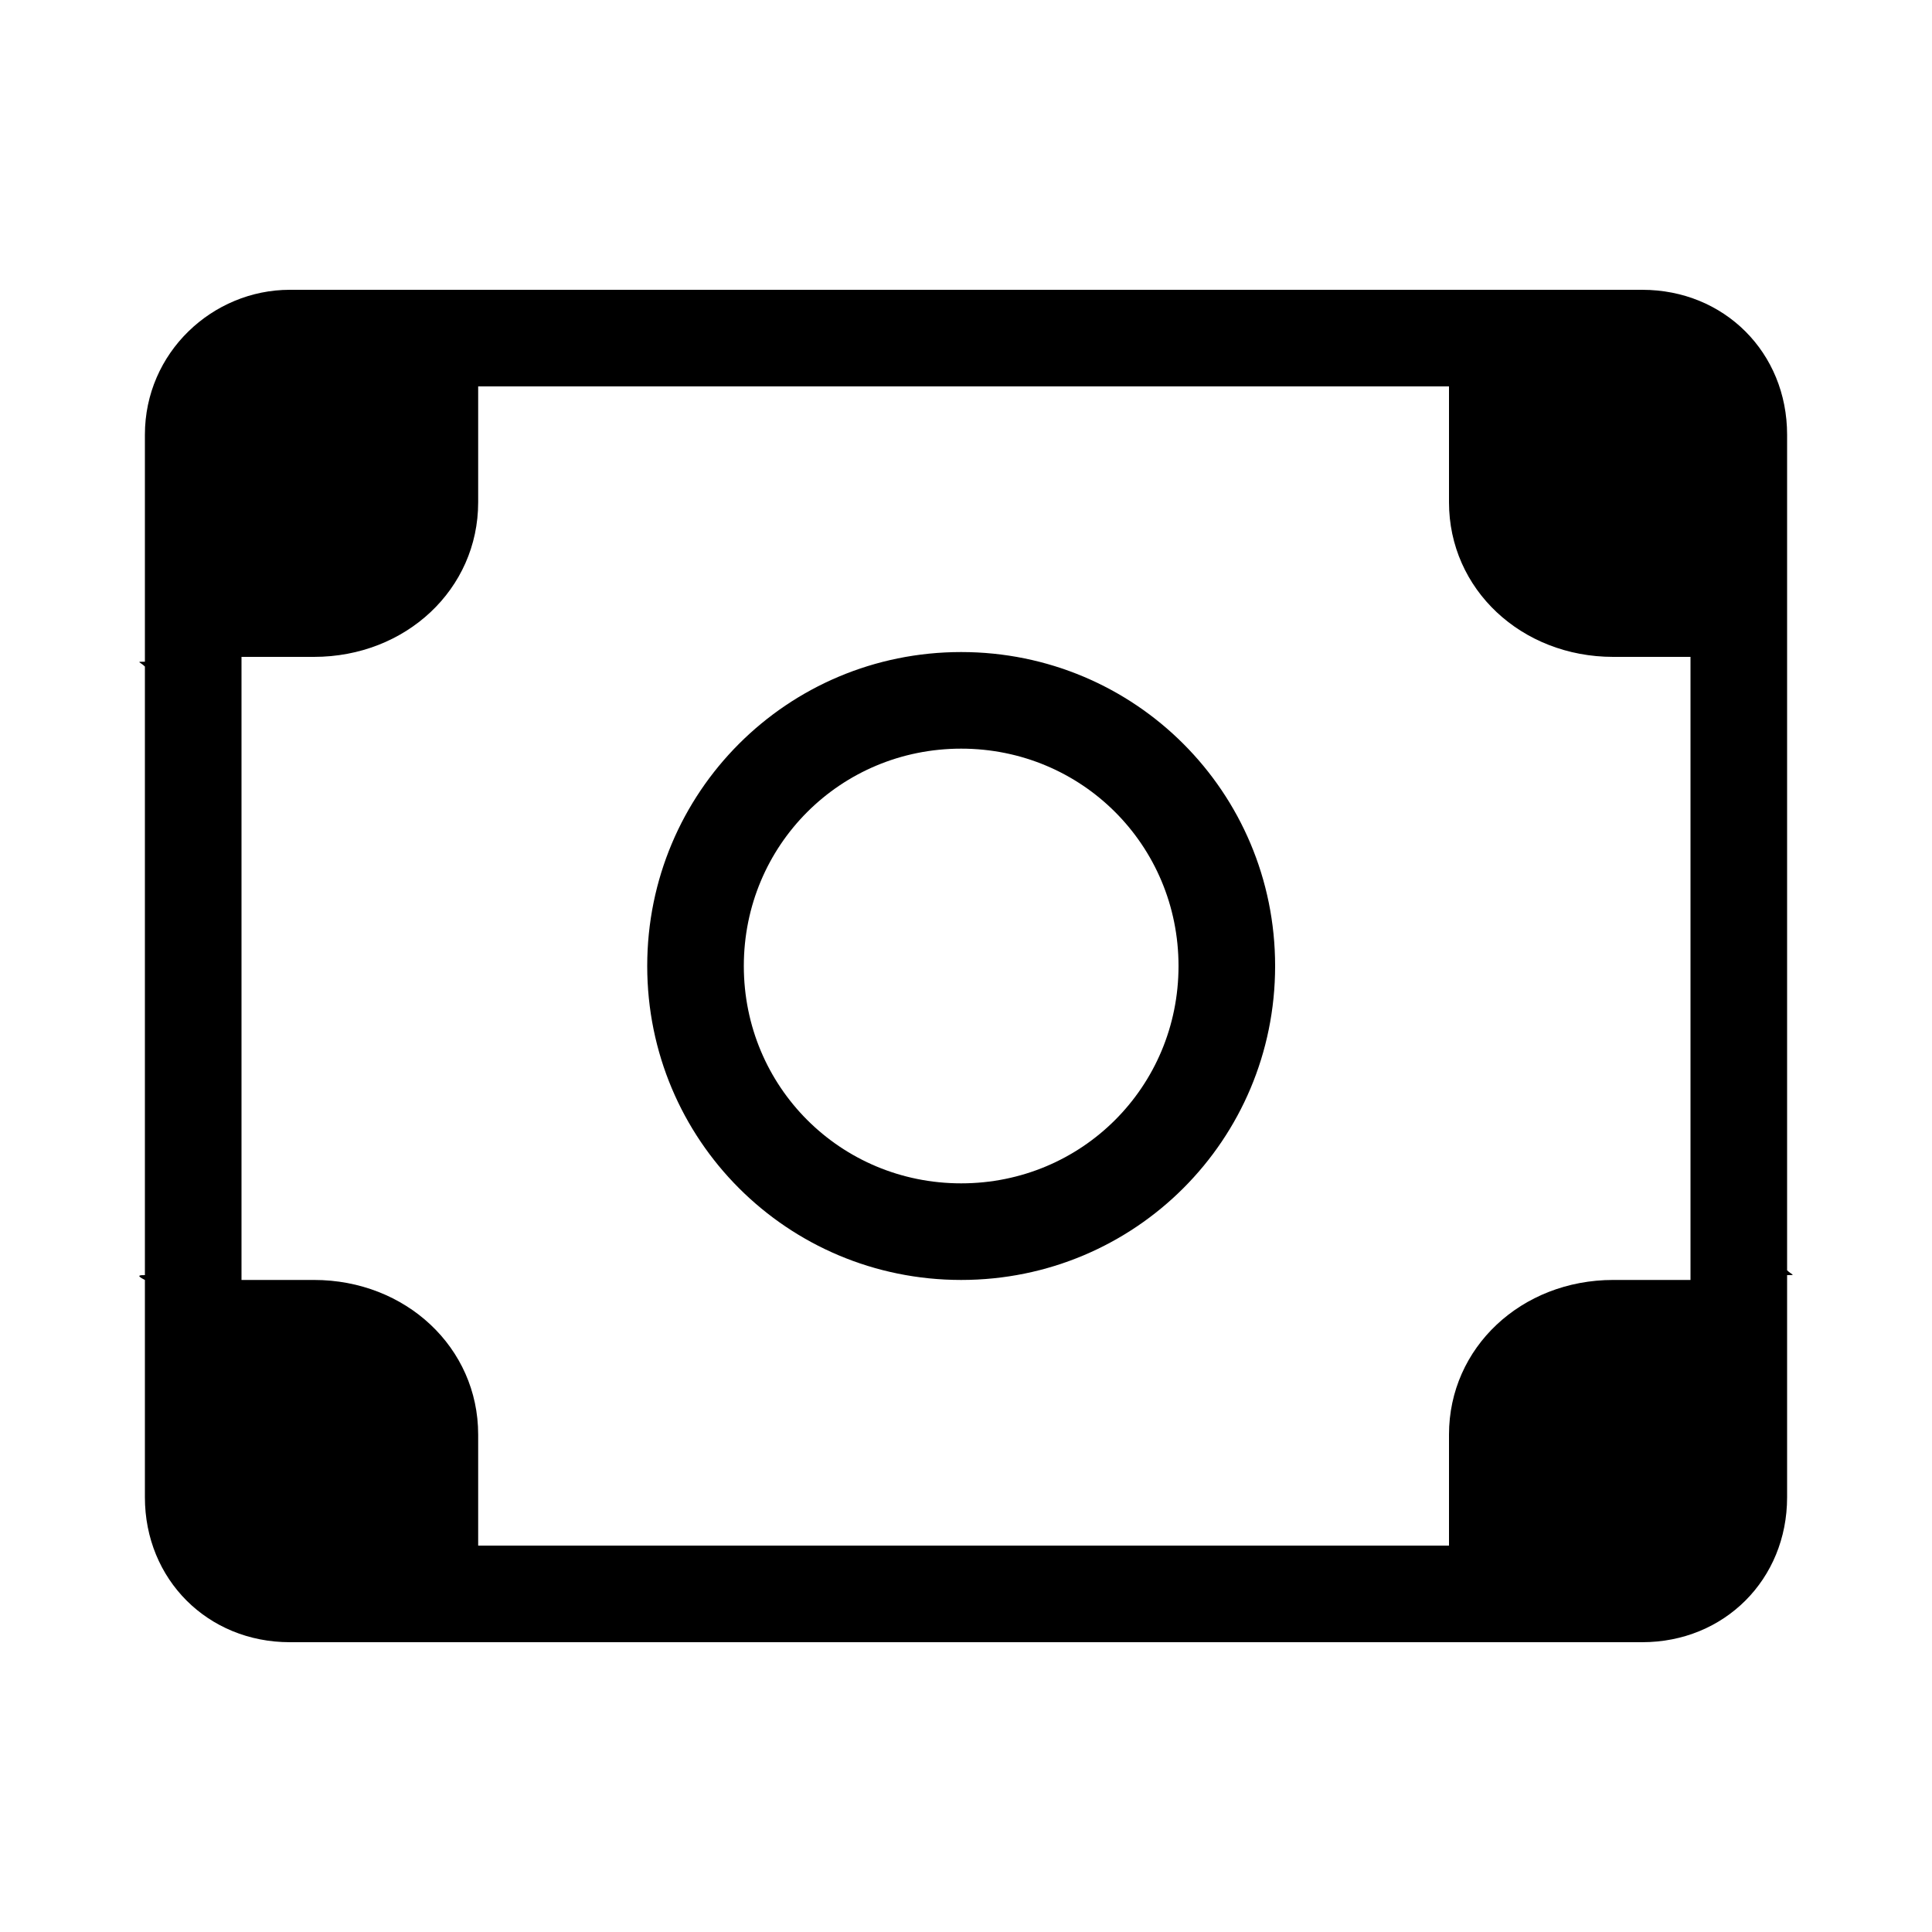
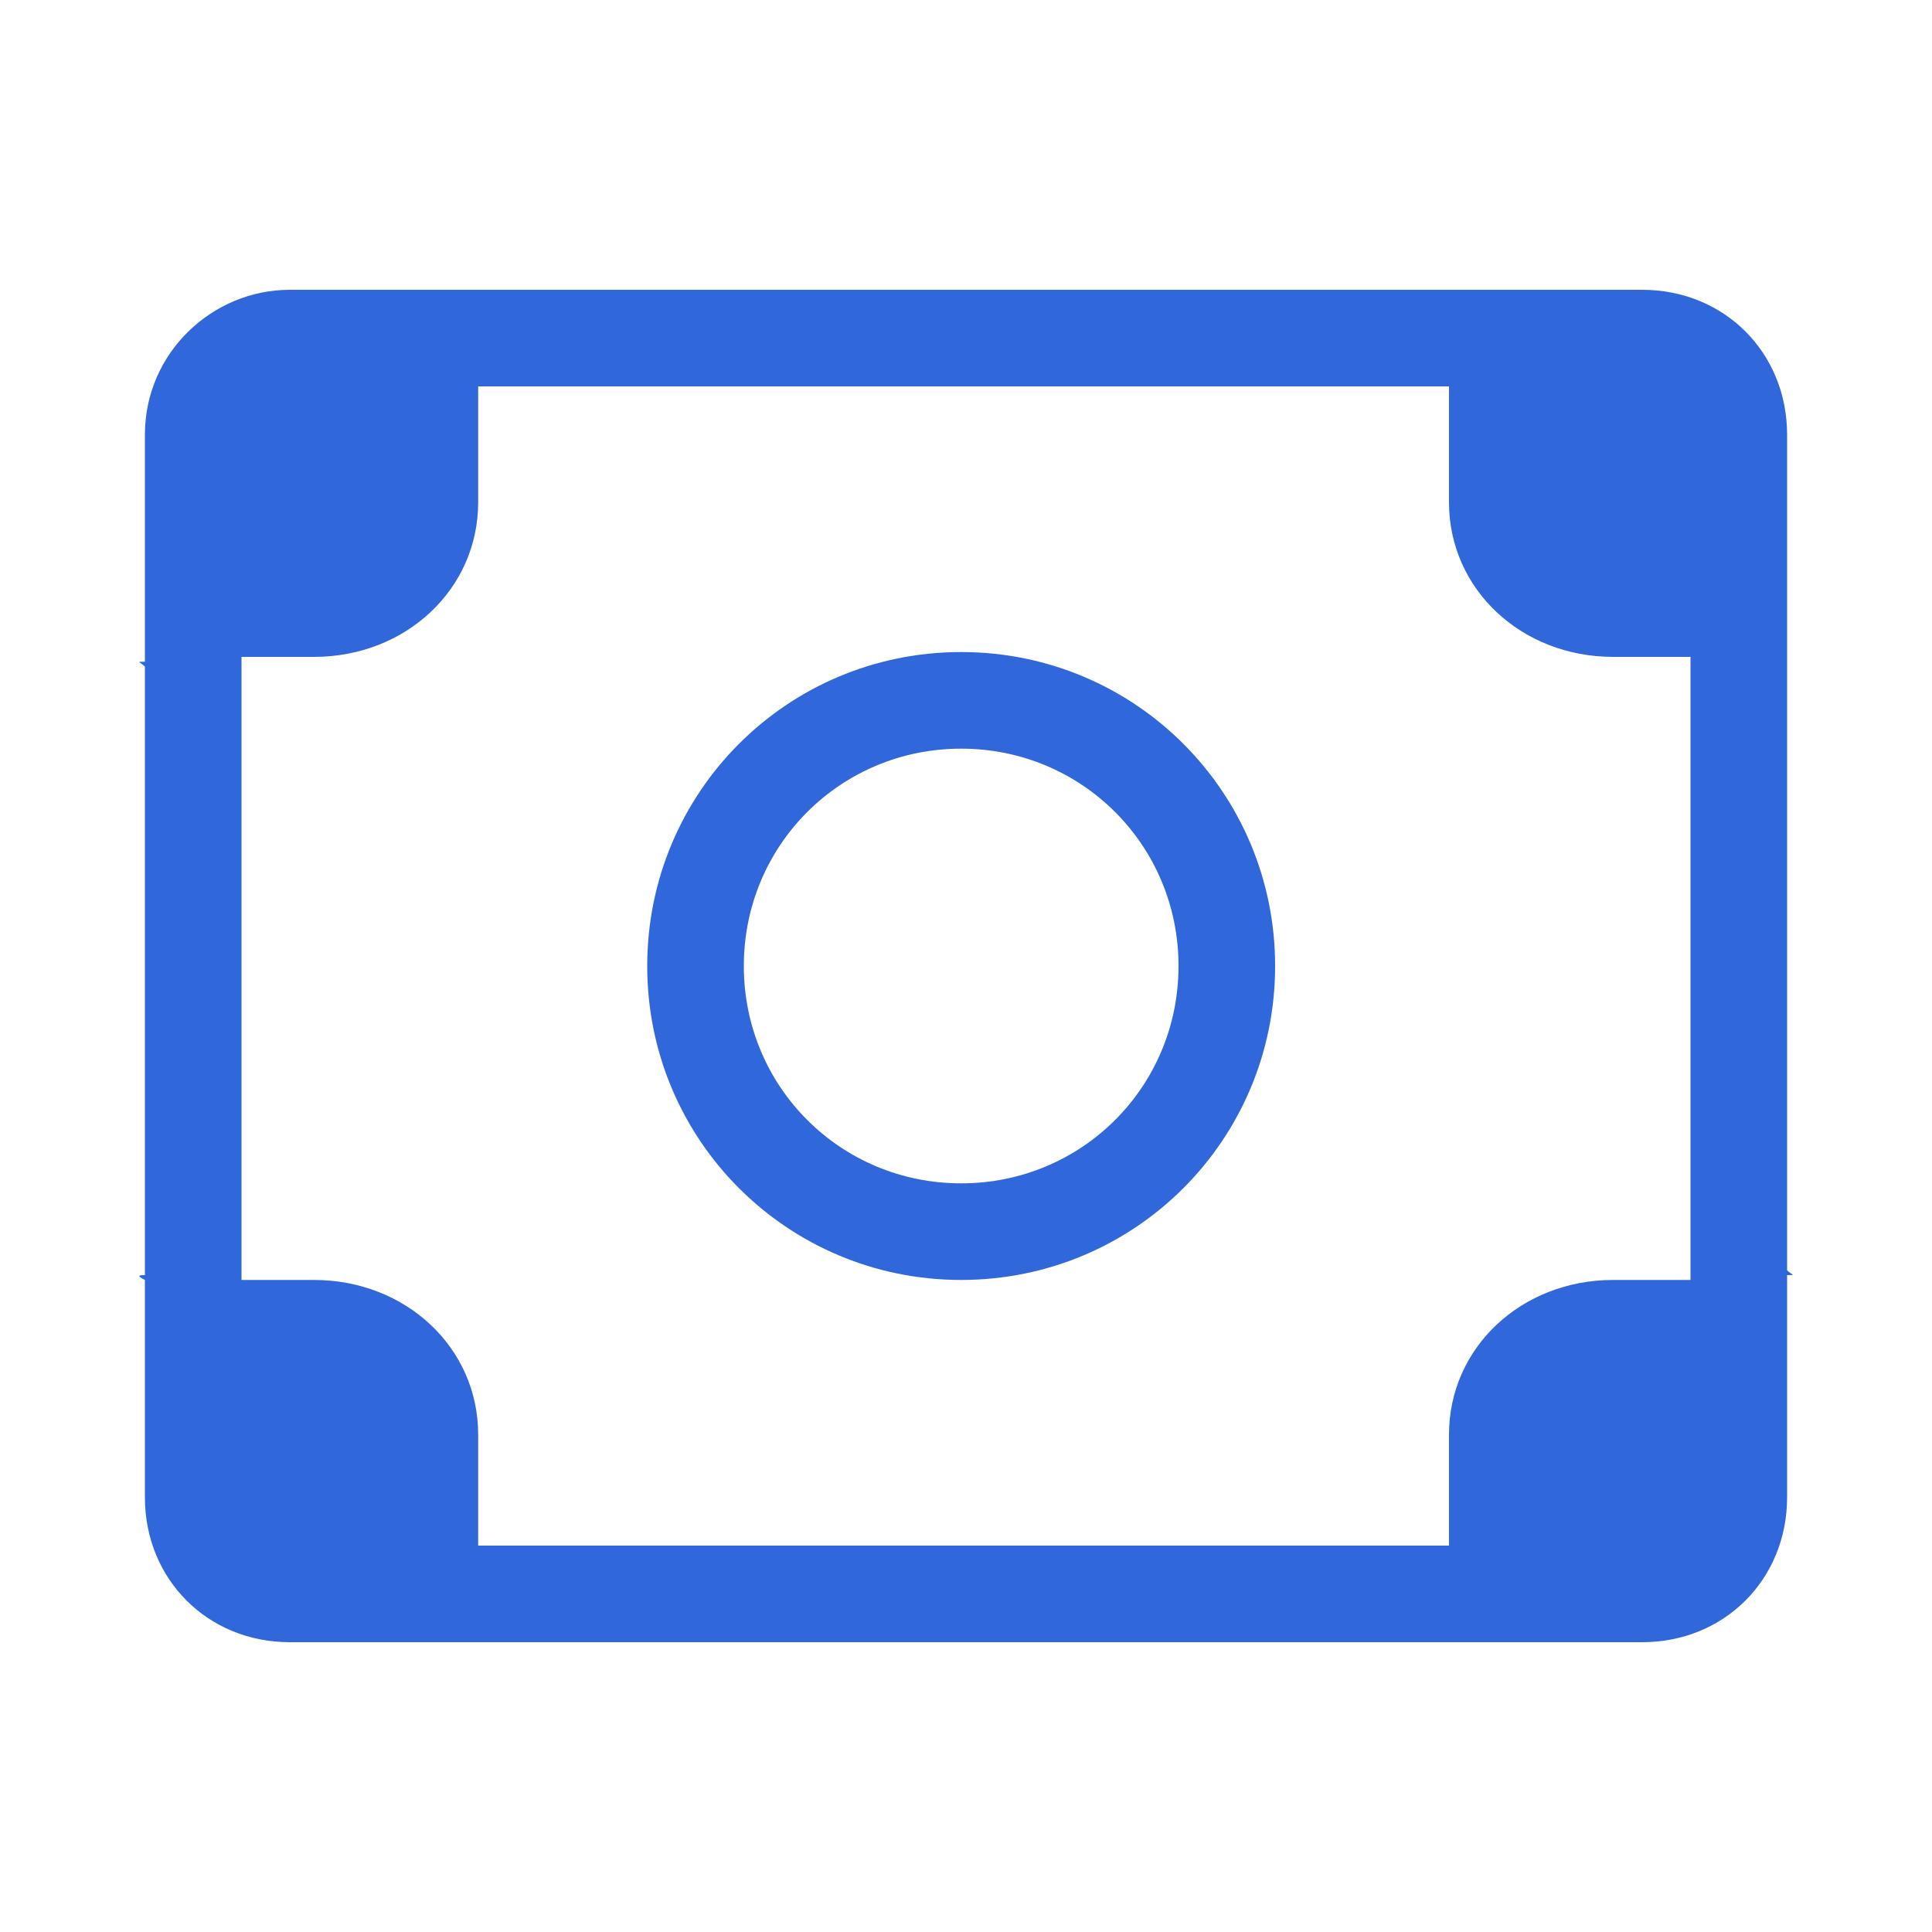
- <svg xmlns="http://www.w3.org/2000/svg" x="0px" y="0px" viewBox="0 0 40 40" style="enable-background:new 0 0 40 40;" xml:space="preserve" fill="currentColor" class=" h-10 w-10" width="24" height="24">
+ <svg xmlns="http://www.w3.org/2000/svg" x="0px" y="0px" viewBox="0 0 40 40" style="enable-background:new 0 0 40 40;" xml:space="preserve" fill="rgb(48 103 219)" class=" h-10 w-10" width="24" height="24">
  <path d="M37,13.7C37.1,13.7,37.2,13.7,37,13.7V9c0-1.7-1.3-3-3-3H6C4.4,6,3,7.3,3,9v4.7c-0.2,0-0.1,0,0,0.1v12.6  c-0.1,0-0.2,0,0,0.1V31c0,1.7,1.3,3,3,3h28c1.7,0,3-1.3,3-3v-4.6c0.2,0,0.1,0,0-0.1V13.7z M33.4,26.5c-1.9,0-3.4,1.4-3.4,3.2l0,2.3  H9.9v-2.3c0-1.8-1.5-3.2-3.4-3.2c-0.6,0-1.1,0-1.5,0V13.6c0.4,0,0.9,0,1.5,0c1.9,0,3.4-1.4,3.4-3.2V8h20.1l0,2.4  c0,1.8,1.5,3.2,3.4,3.2c0.6,0,1.1,0,1.6,0v12.9C34.6,26.5,34.1,26.5,33.4,26.5z M19.9,13.5c-3.6,0-6.5,2.9-6.5,6.5  c0,3.6,2.9,6.5,6.5,6.5c3.6,0,6.5-2.9,6.5-6.5C26.4,16.4,23.5,13.5,19.9,13.5z M19.9,24.5c-2.5,0-4.5-2-4.5-4.5c0-2.5,2-4.5,4.5-4.5  s4.5,2,4.5,4.5C24.4,22.5,22.4,24.5,19.9,24.5z" />
</svg>
